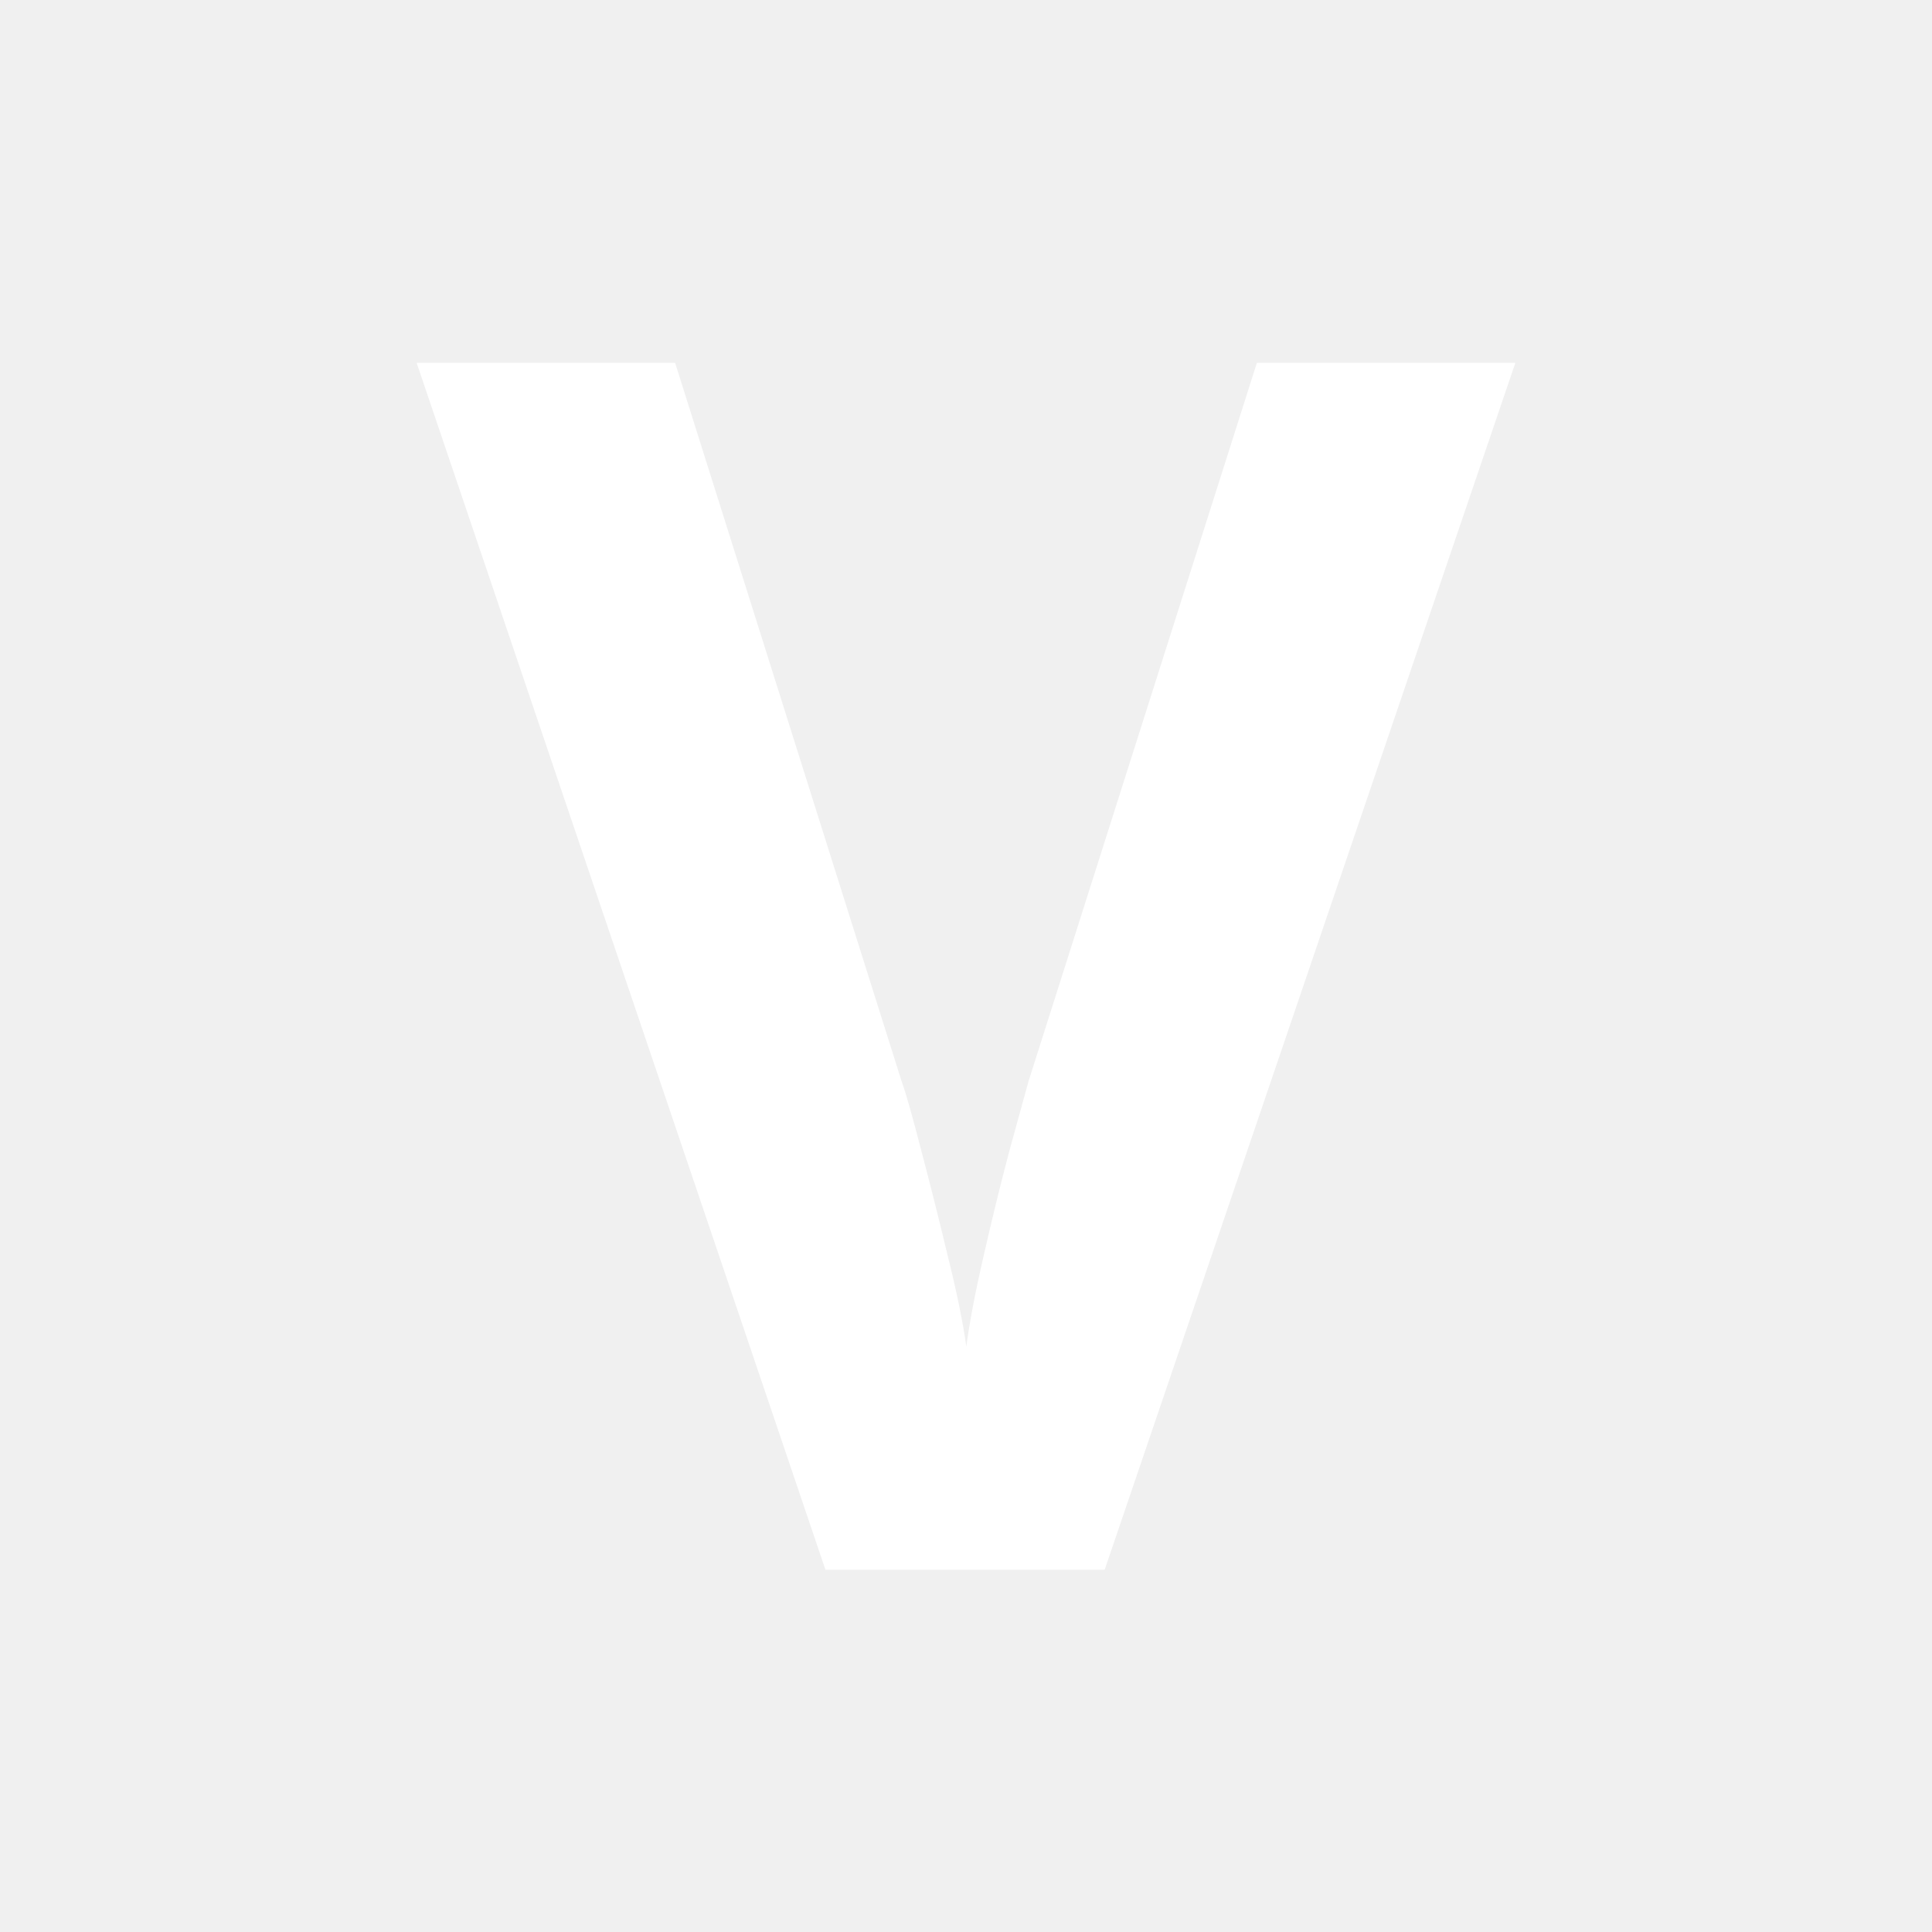
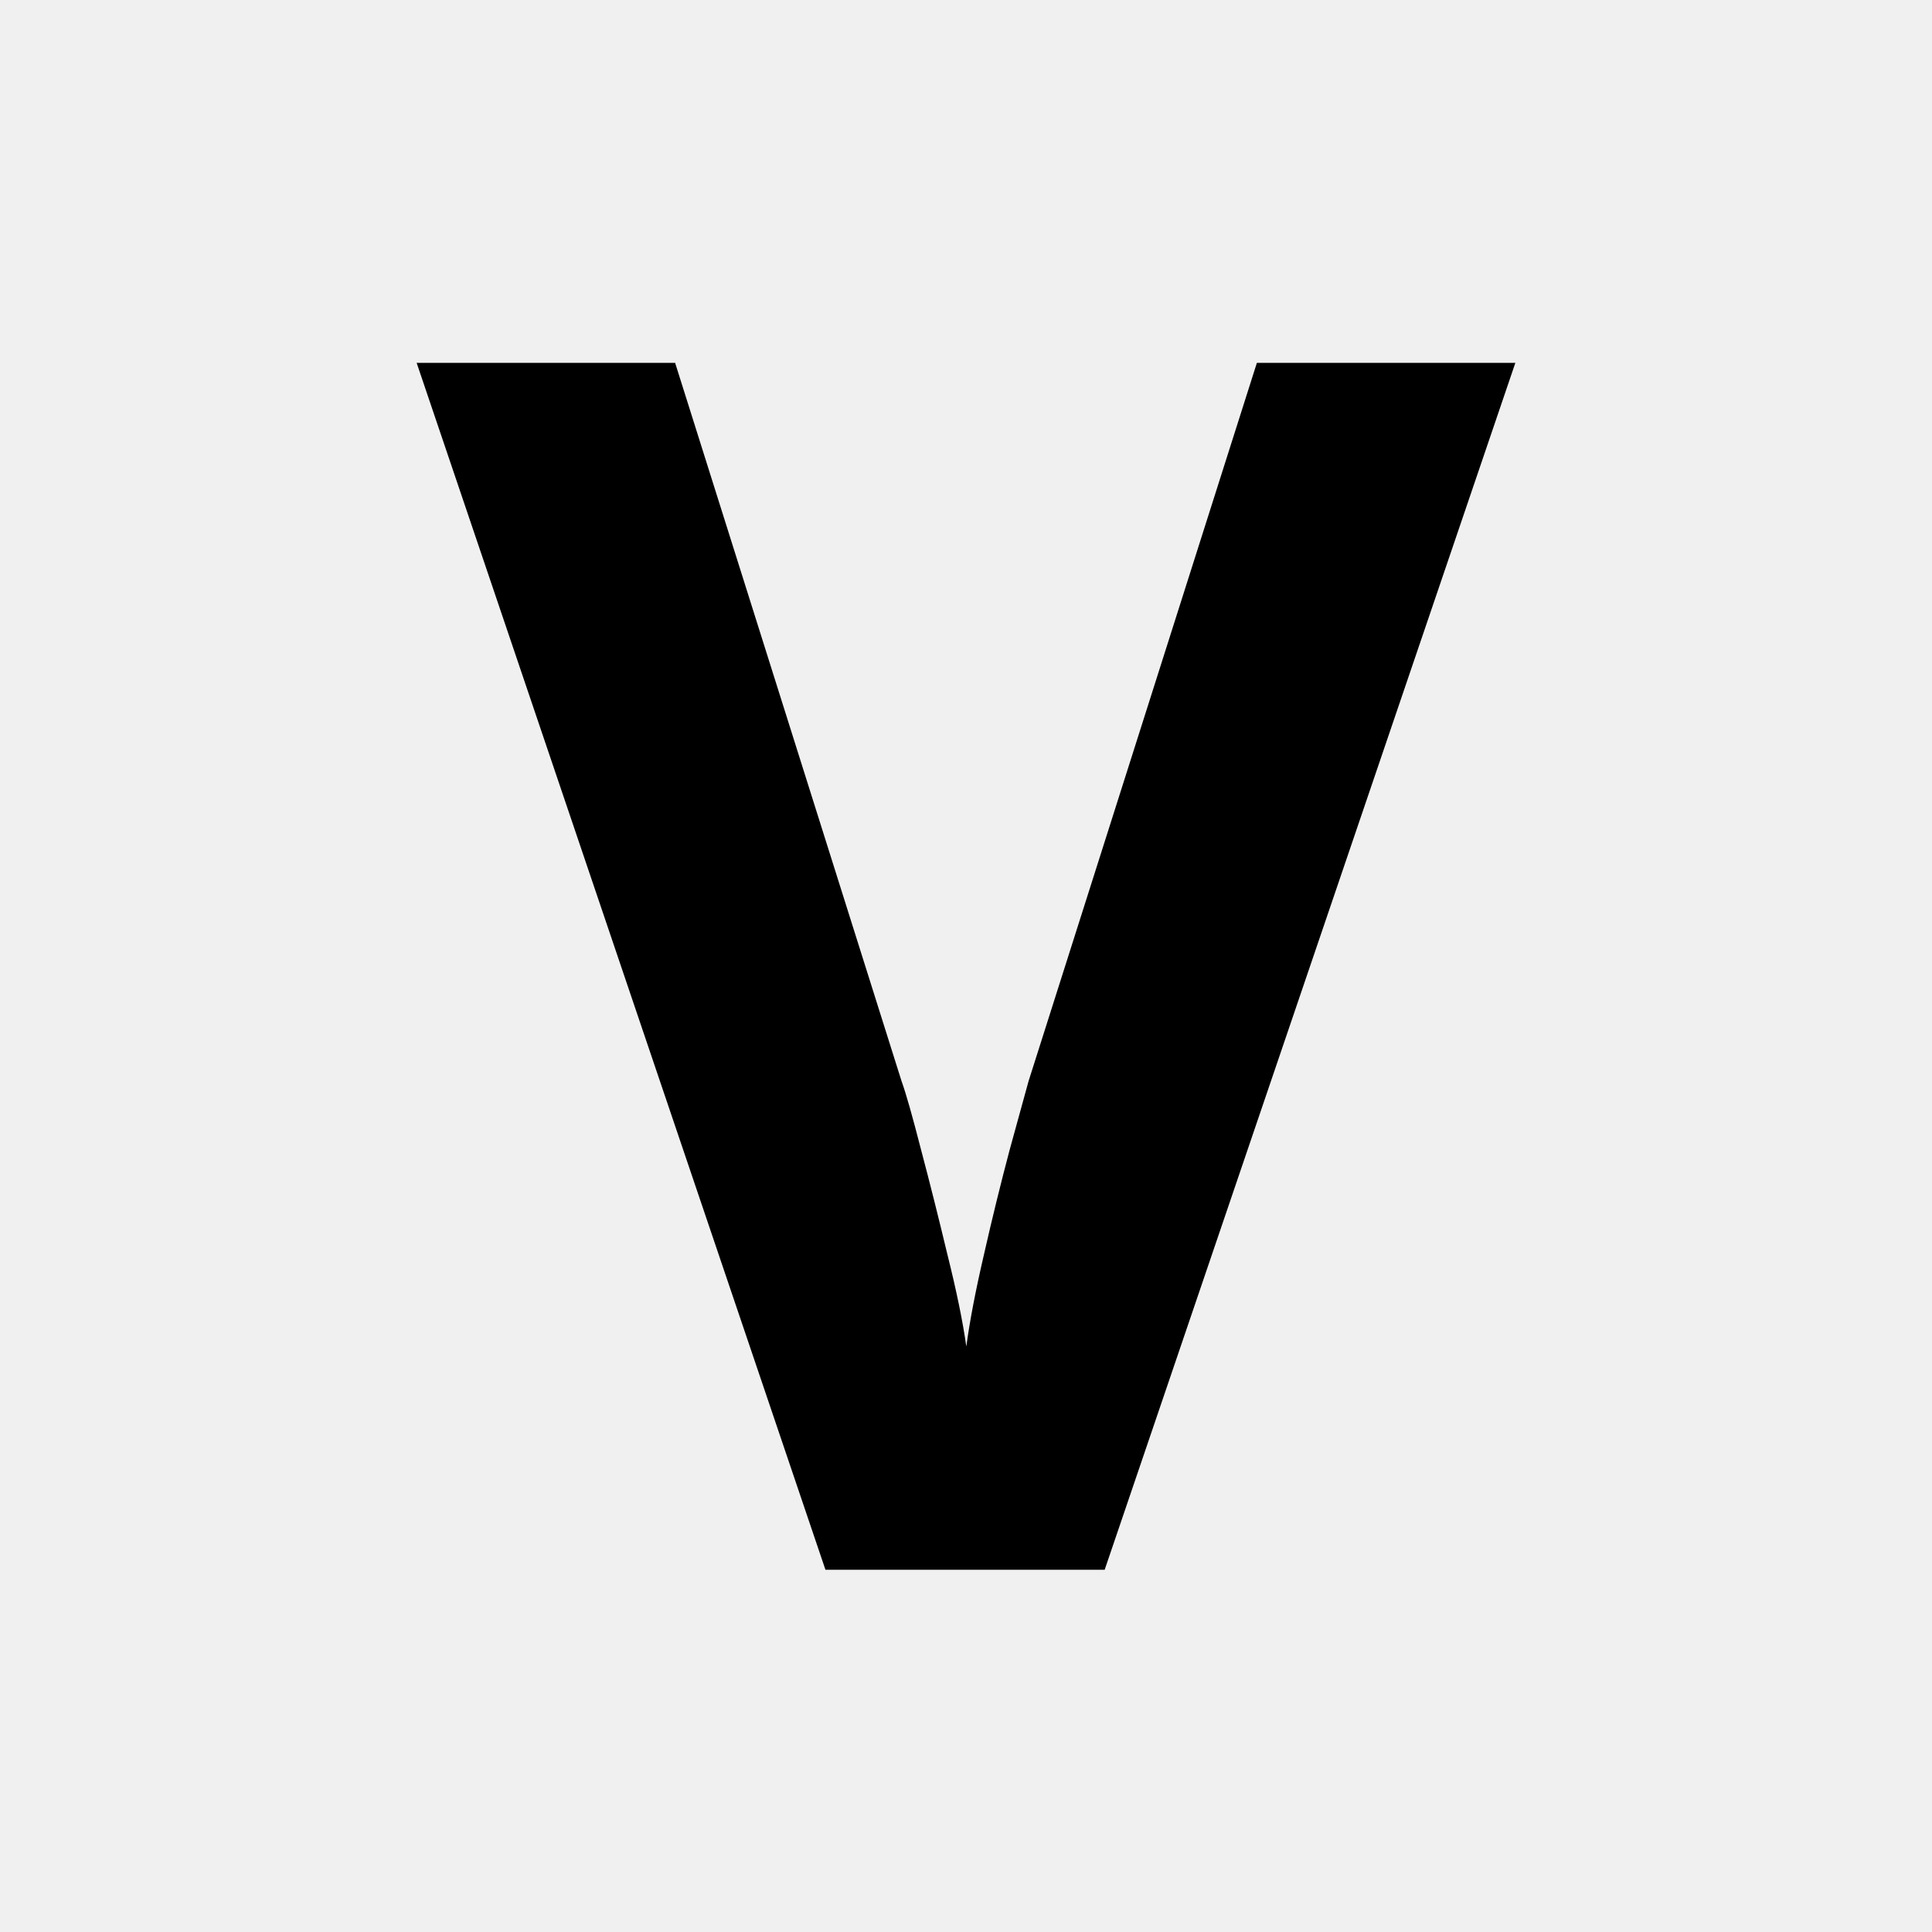
<svg xmlns="http://www.w3.org/2000/svg" viewBox="0 0 48 48" width="48" height="48">
-   <text x="24" y="39" font-family="sans-serif" font-size="42" font-weight="bold" text-anchor="middle" fill="white">V</text>
+   <text x="24" y="39" font-family="sans-serif" font-size="42" font-weight="bold" text-anchor="middle" fill="black">V</text>
</svg>
